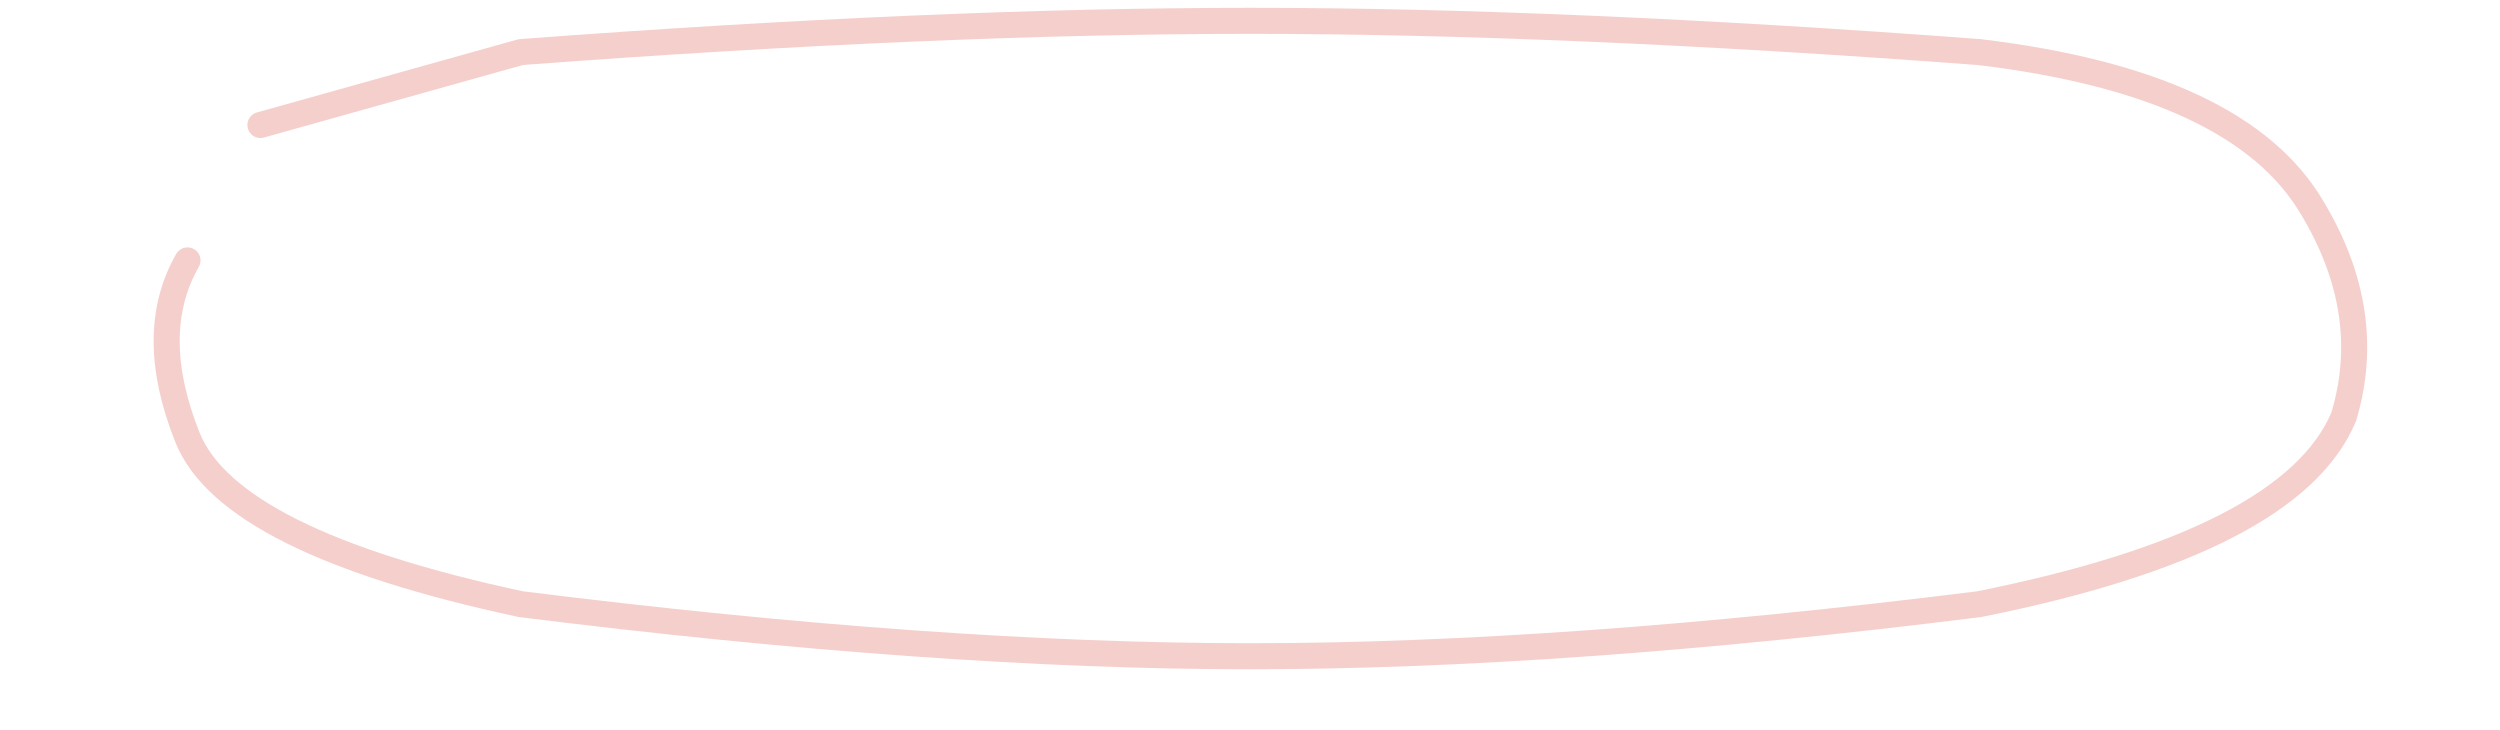
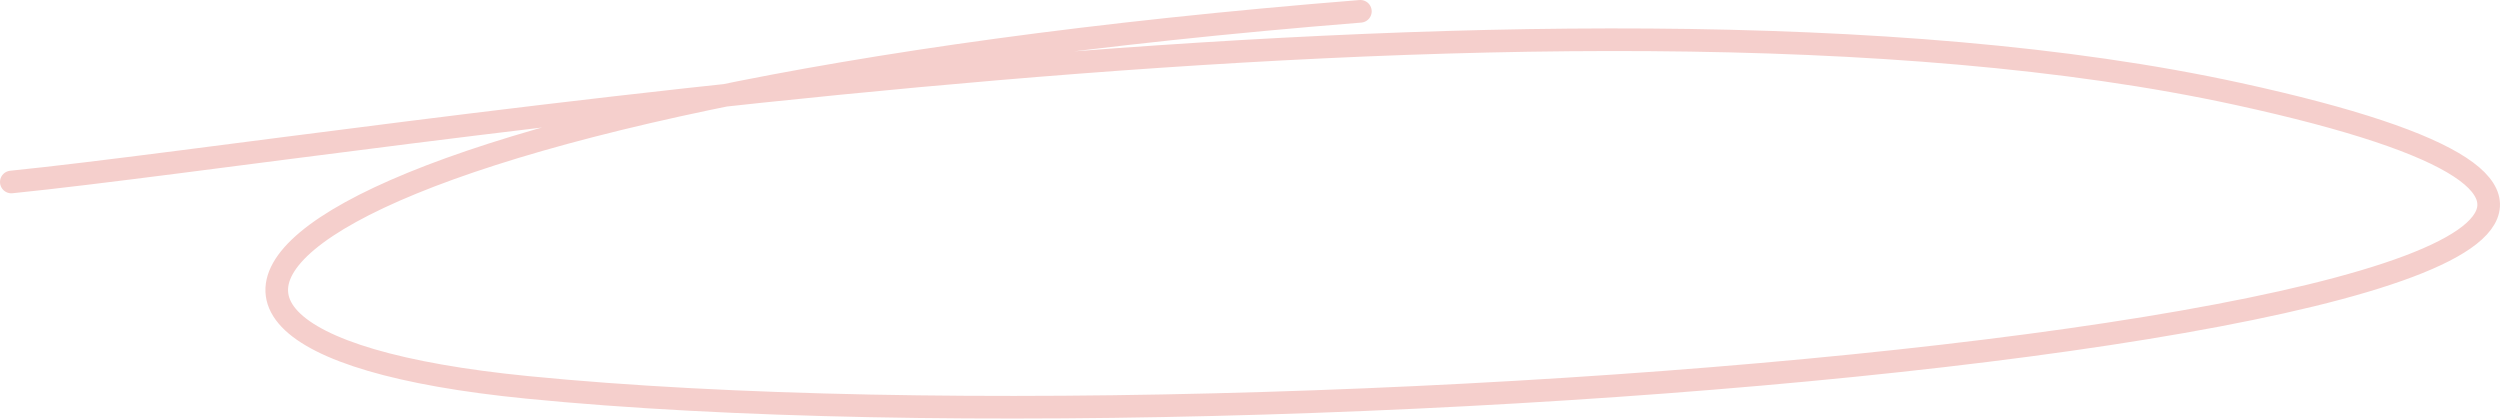
- <svg xmlns="http://www.w3.org/2000/svg" width="240" height="70" viewBox="0 0 240 70">
-   <path d="M 25,12 L 50,5 Q 90,2 120,2 Q 150,2 190,5 Q 215,8 222,20 Q 228,30 225,40 Q 220,52 190,58 Q 150,63 120,63 Q 90,63 50,58 Q 22,52 18,42 Q 14,32 18,25" stroke="#f5cfcc" stroke-width="2.5" fill="none" stroke-linecap="round" stroke-linejoin="round" pathLength="1" />
+ <svg xmlns="http://www.w3.org/2000/svg" width="221" height="37" viewBox="0 0 221 37" fill="none">
+   <path d="M120.258 1C25.992 8.544 1 29.729 46.599 34.242C118.066 41.315 278.538 25.912 197.863 8.309C137.357 -4.894 31.399 13.016 1 16.088" stroke="#F5CFCC" stroke-width="2" stroke-linecap="round" />
</svg>
